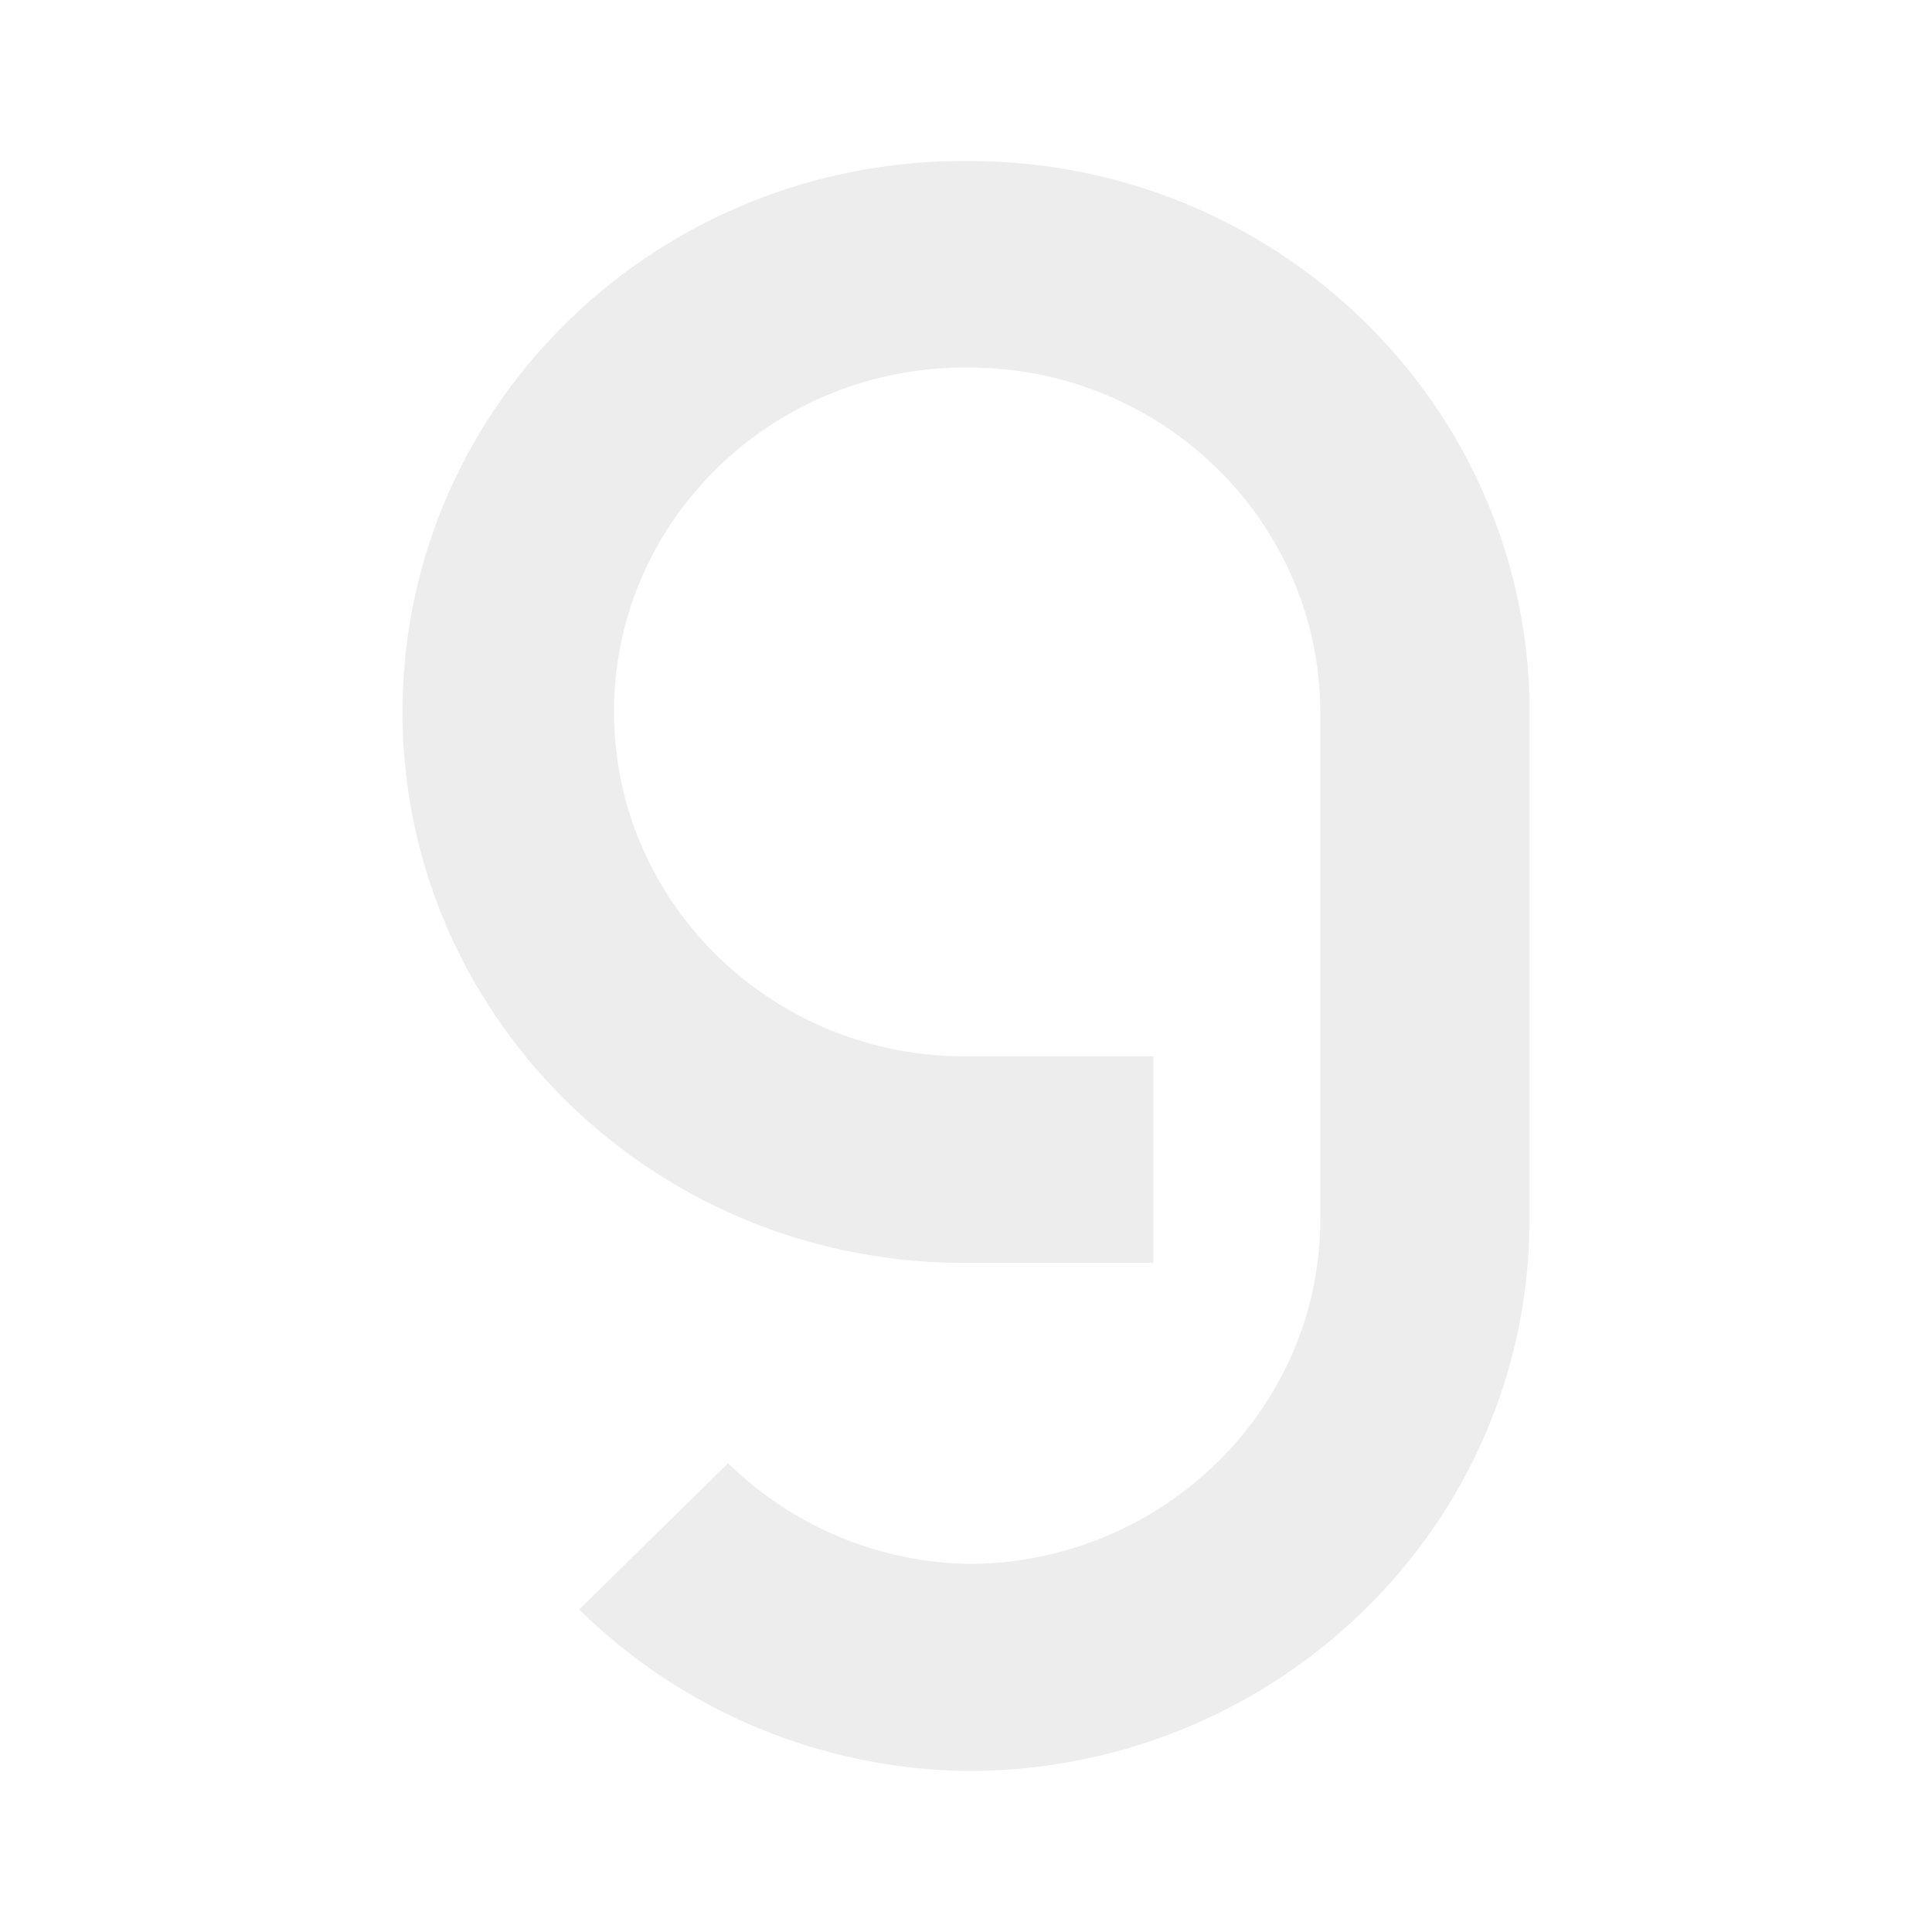
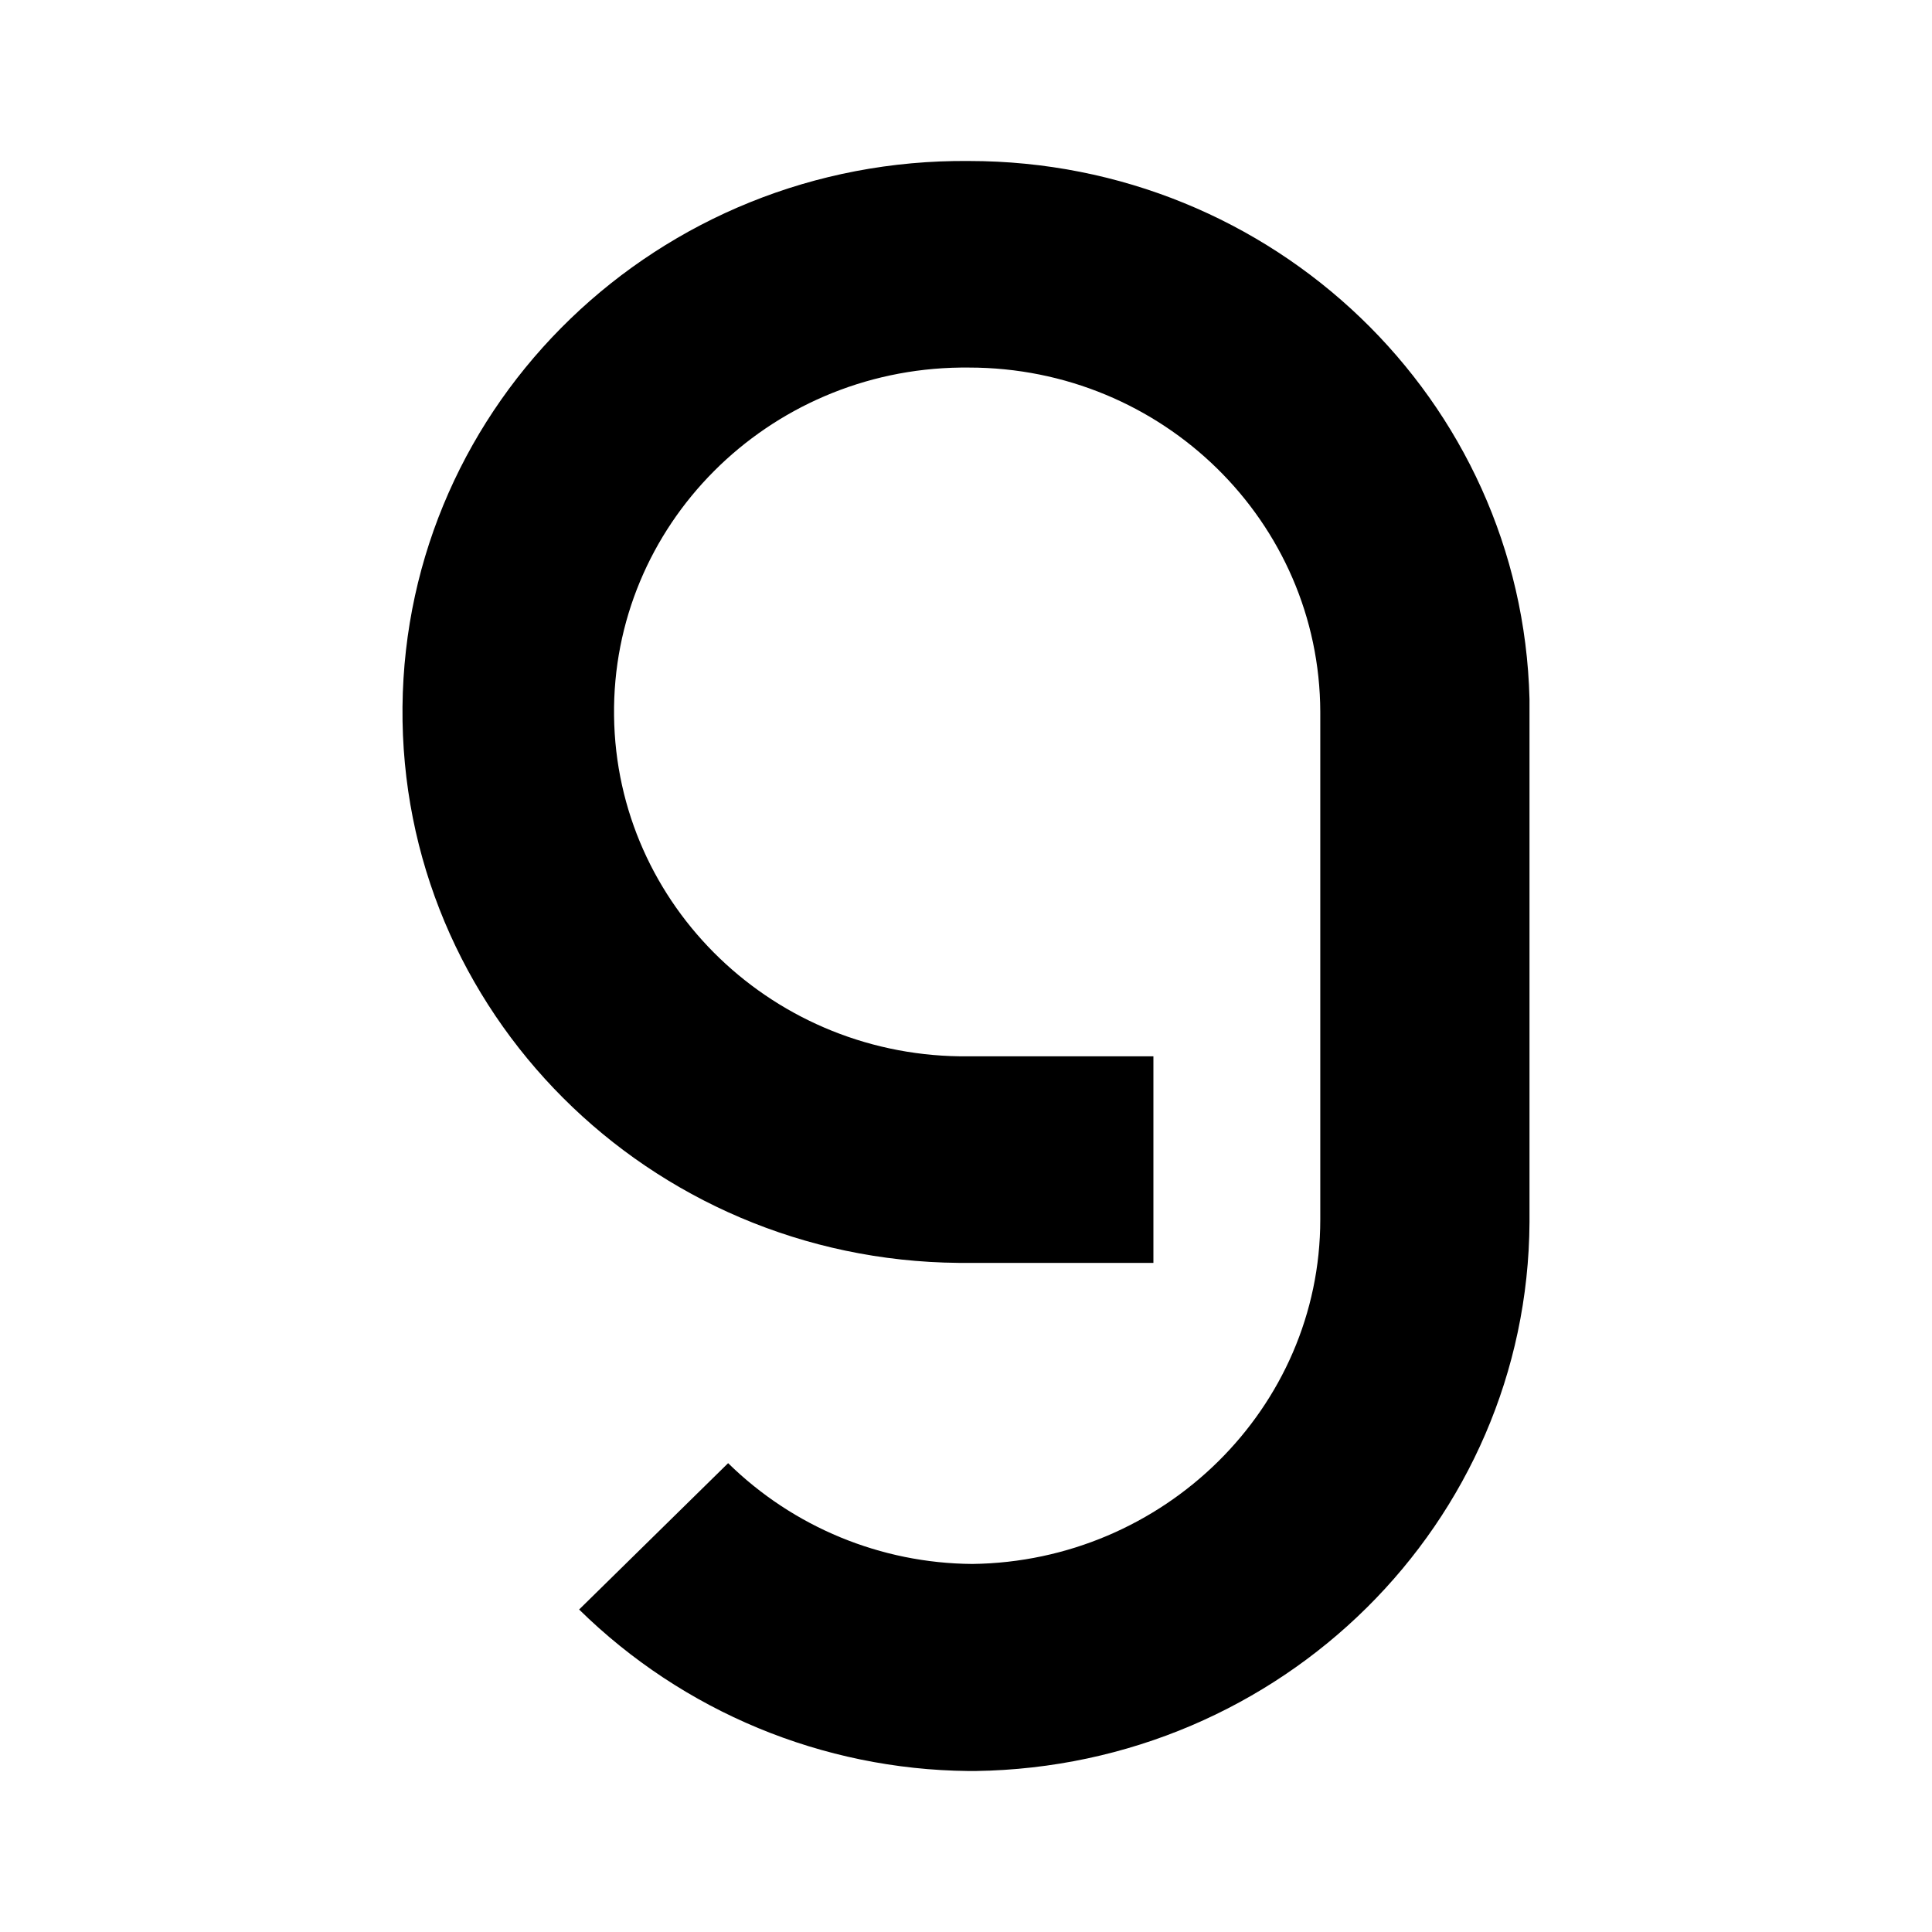
- <svg xmlns="http://www.w3.org/2000/svg" fill="#ededed" fill-rule="evenodd" height="1em" style="flex:none;line-height:1" viewBox="0 0 24 24" width="1em">
+ <svg xmlns="http://www.w3.org/2000/svg" fill="currentColor" fill-rule="evenodd" height="1em" style="flex:none;line-height:1" viewBox="0 0 24 24" width="1em">
  <path d="M12.036 2c-3.853-.035-7 3-7.036 6.781-.035 3.782 3.055 6.872 6.908 6.907h2.42v-2.566h-2.292c-2.407.028-4.38-1.866-4.408-4.23-.029-2.362 1.901-4.298 4.308-4.326h.1c2.407 0 4.358 1.915 4.365 4.278v6.305c0 2.342-1.944 4.25-4.323 4.279a4.375 4.375 0 01-3.033-1.252l-1.851 1.818A7 7 0 0012.029 22h.092c3.803-.056 6.858-3.083 6.879-6.816v-6.5C18.907 4.963 15.817 2 12.036 2z" />
</svg>
